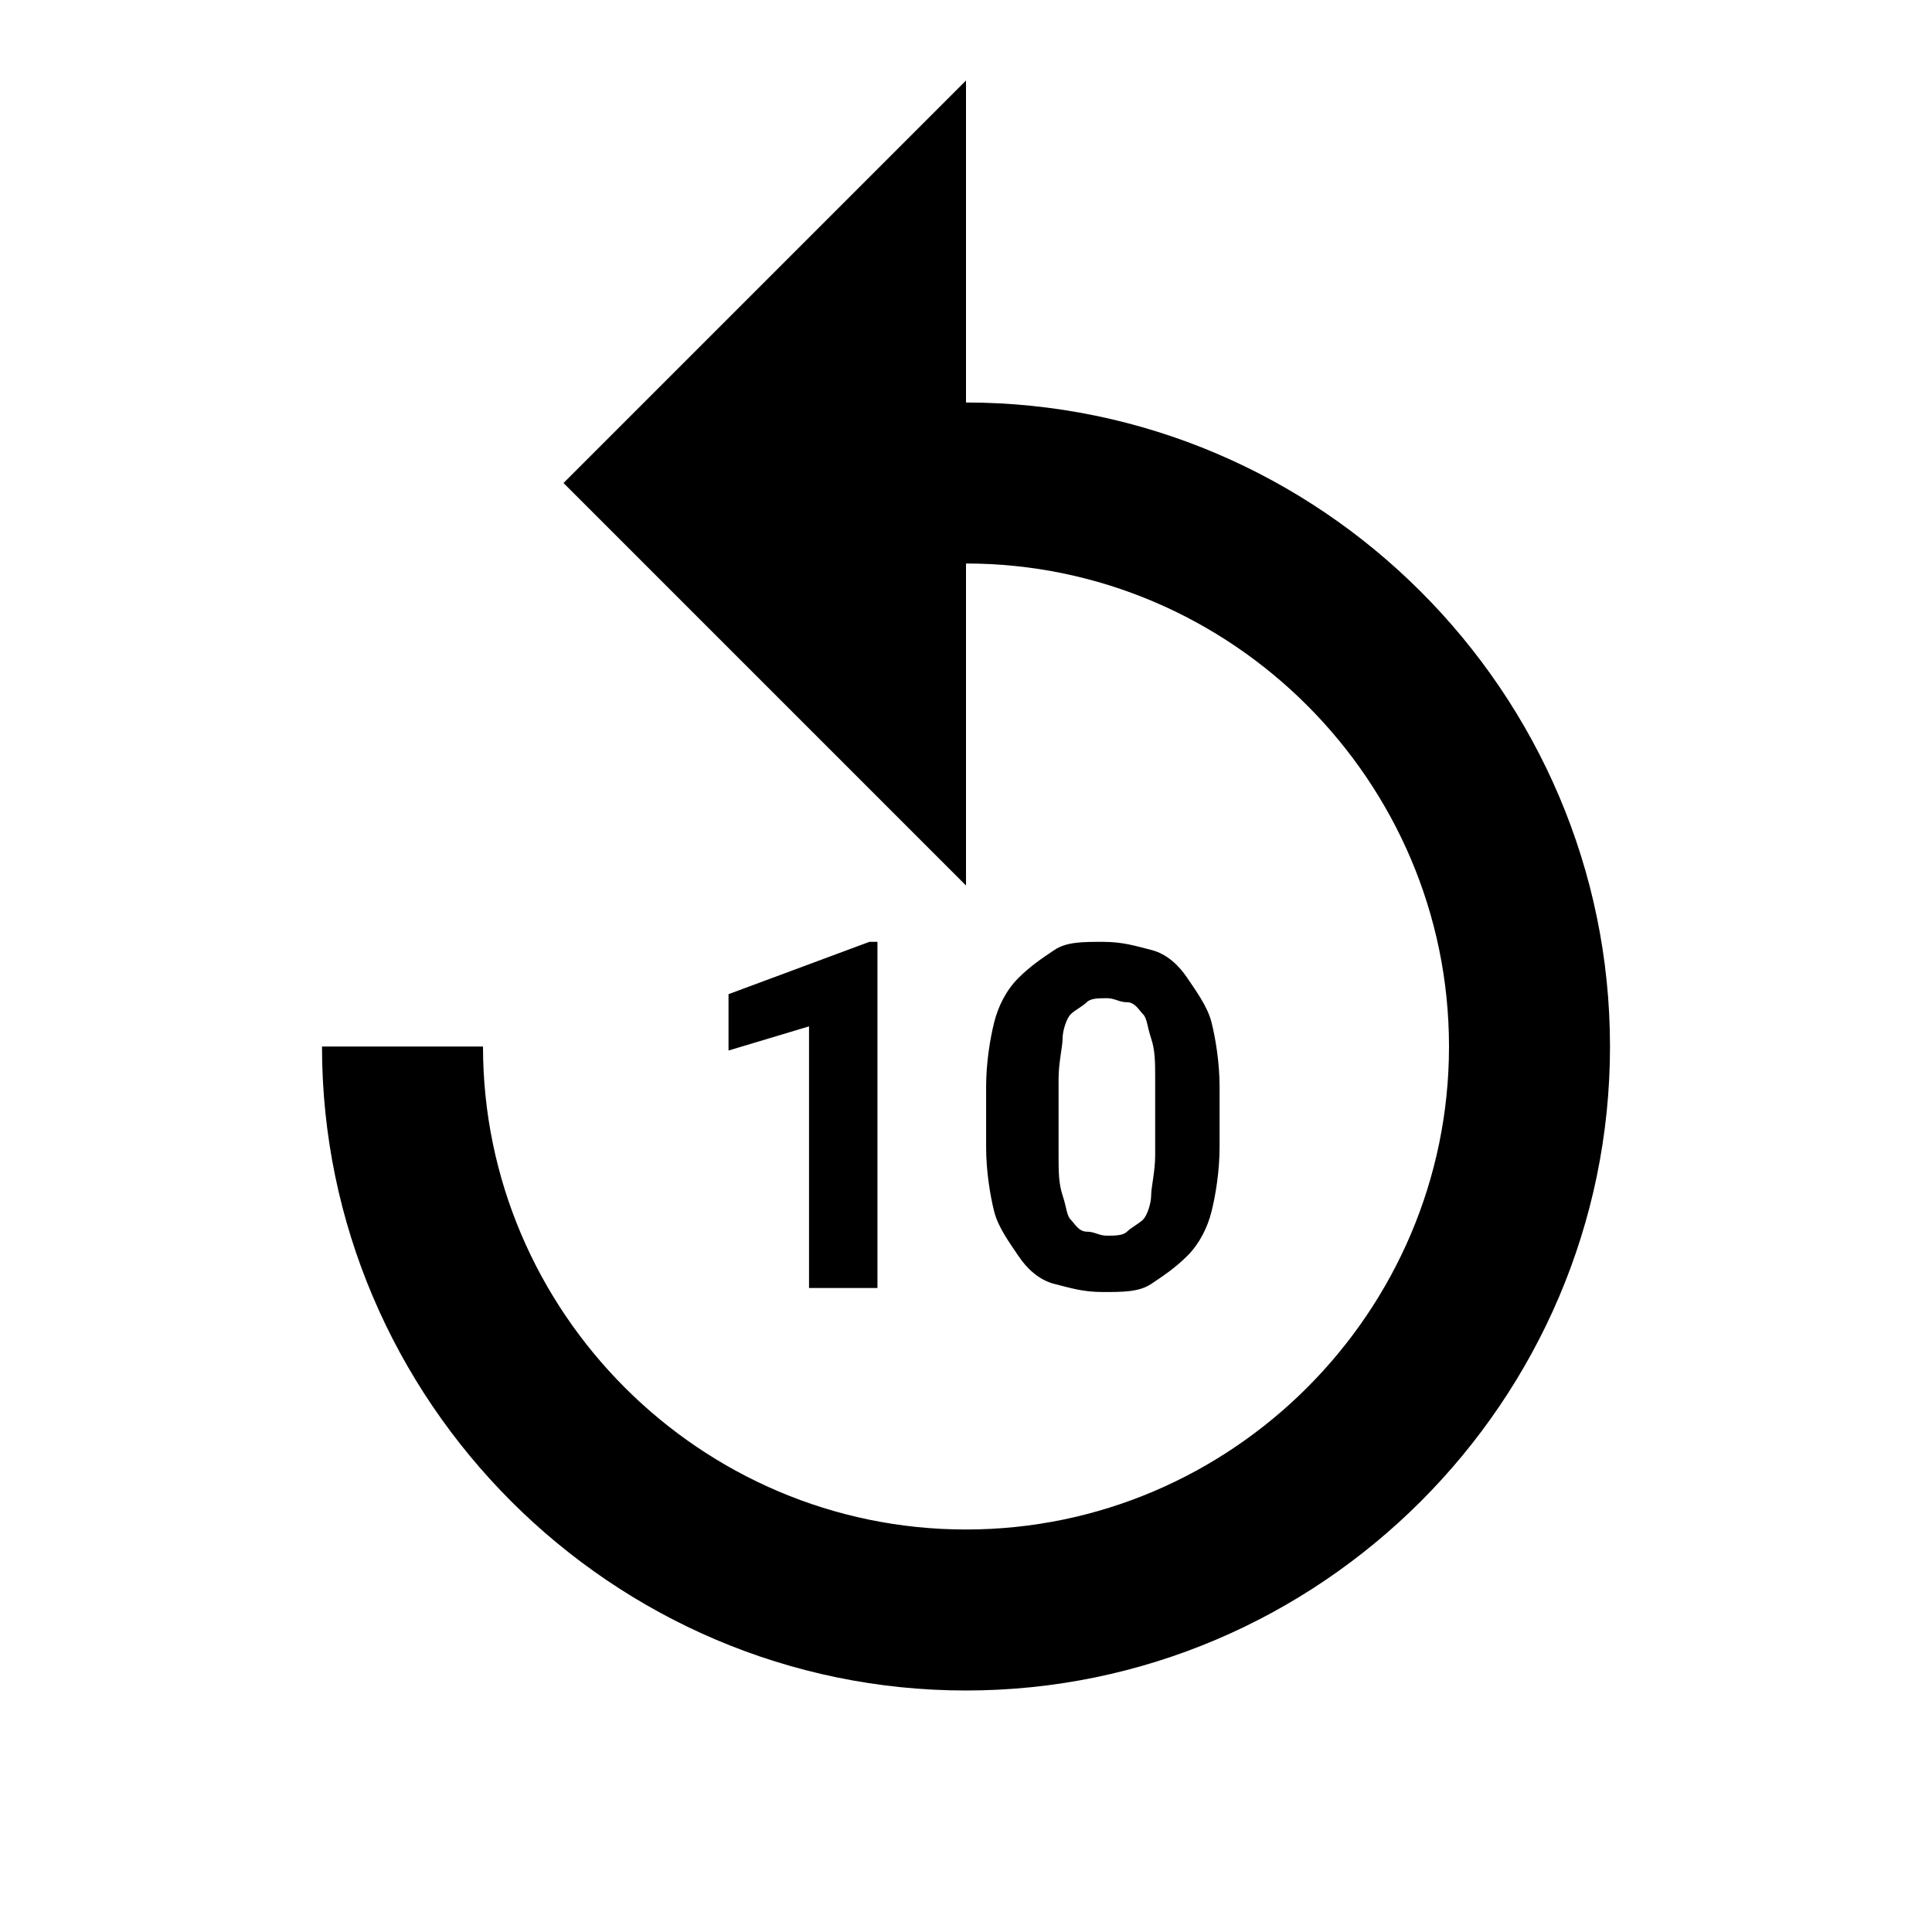
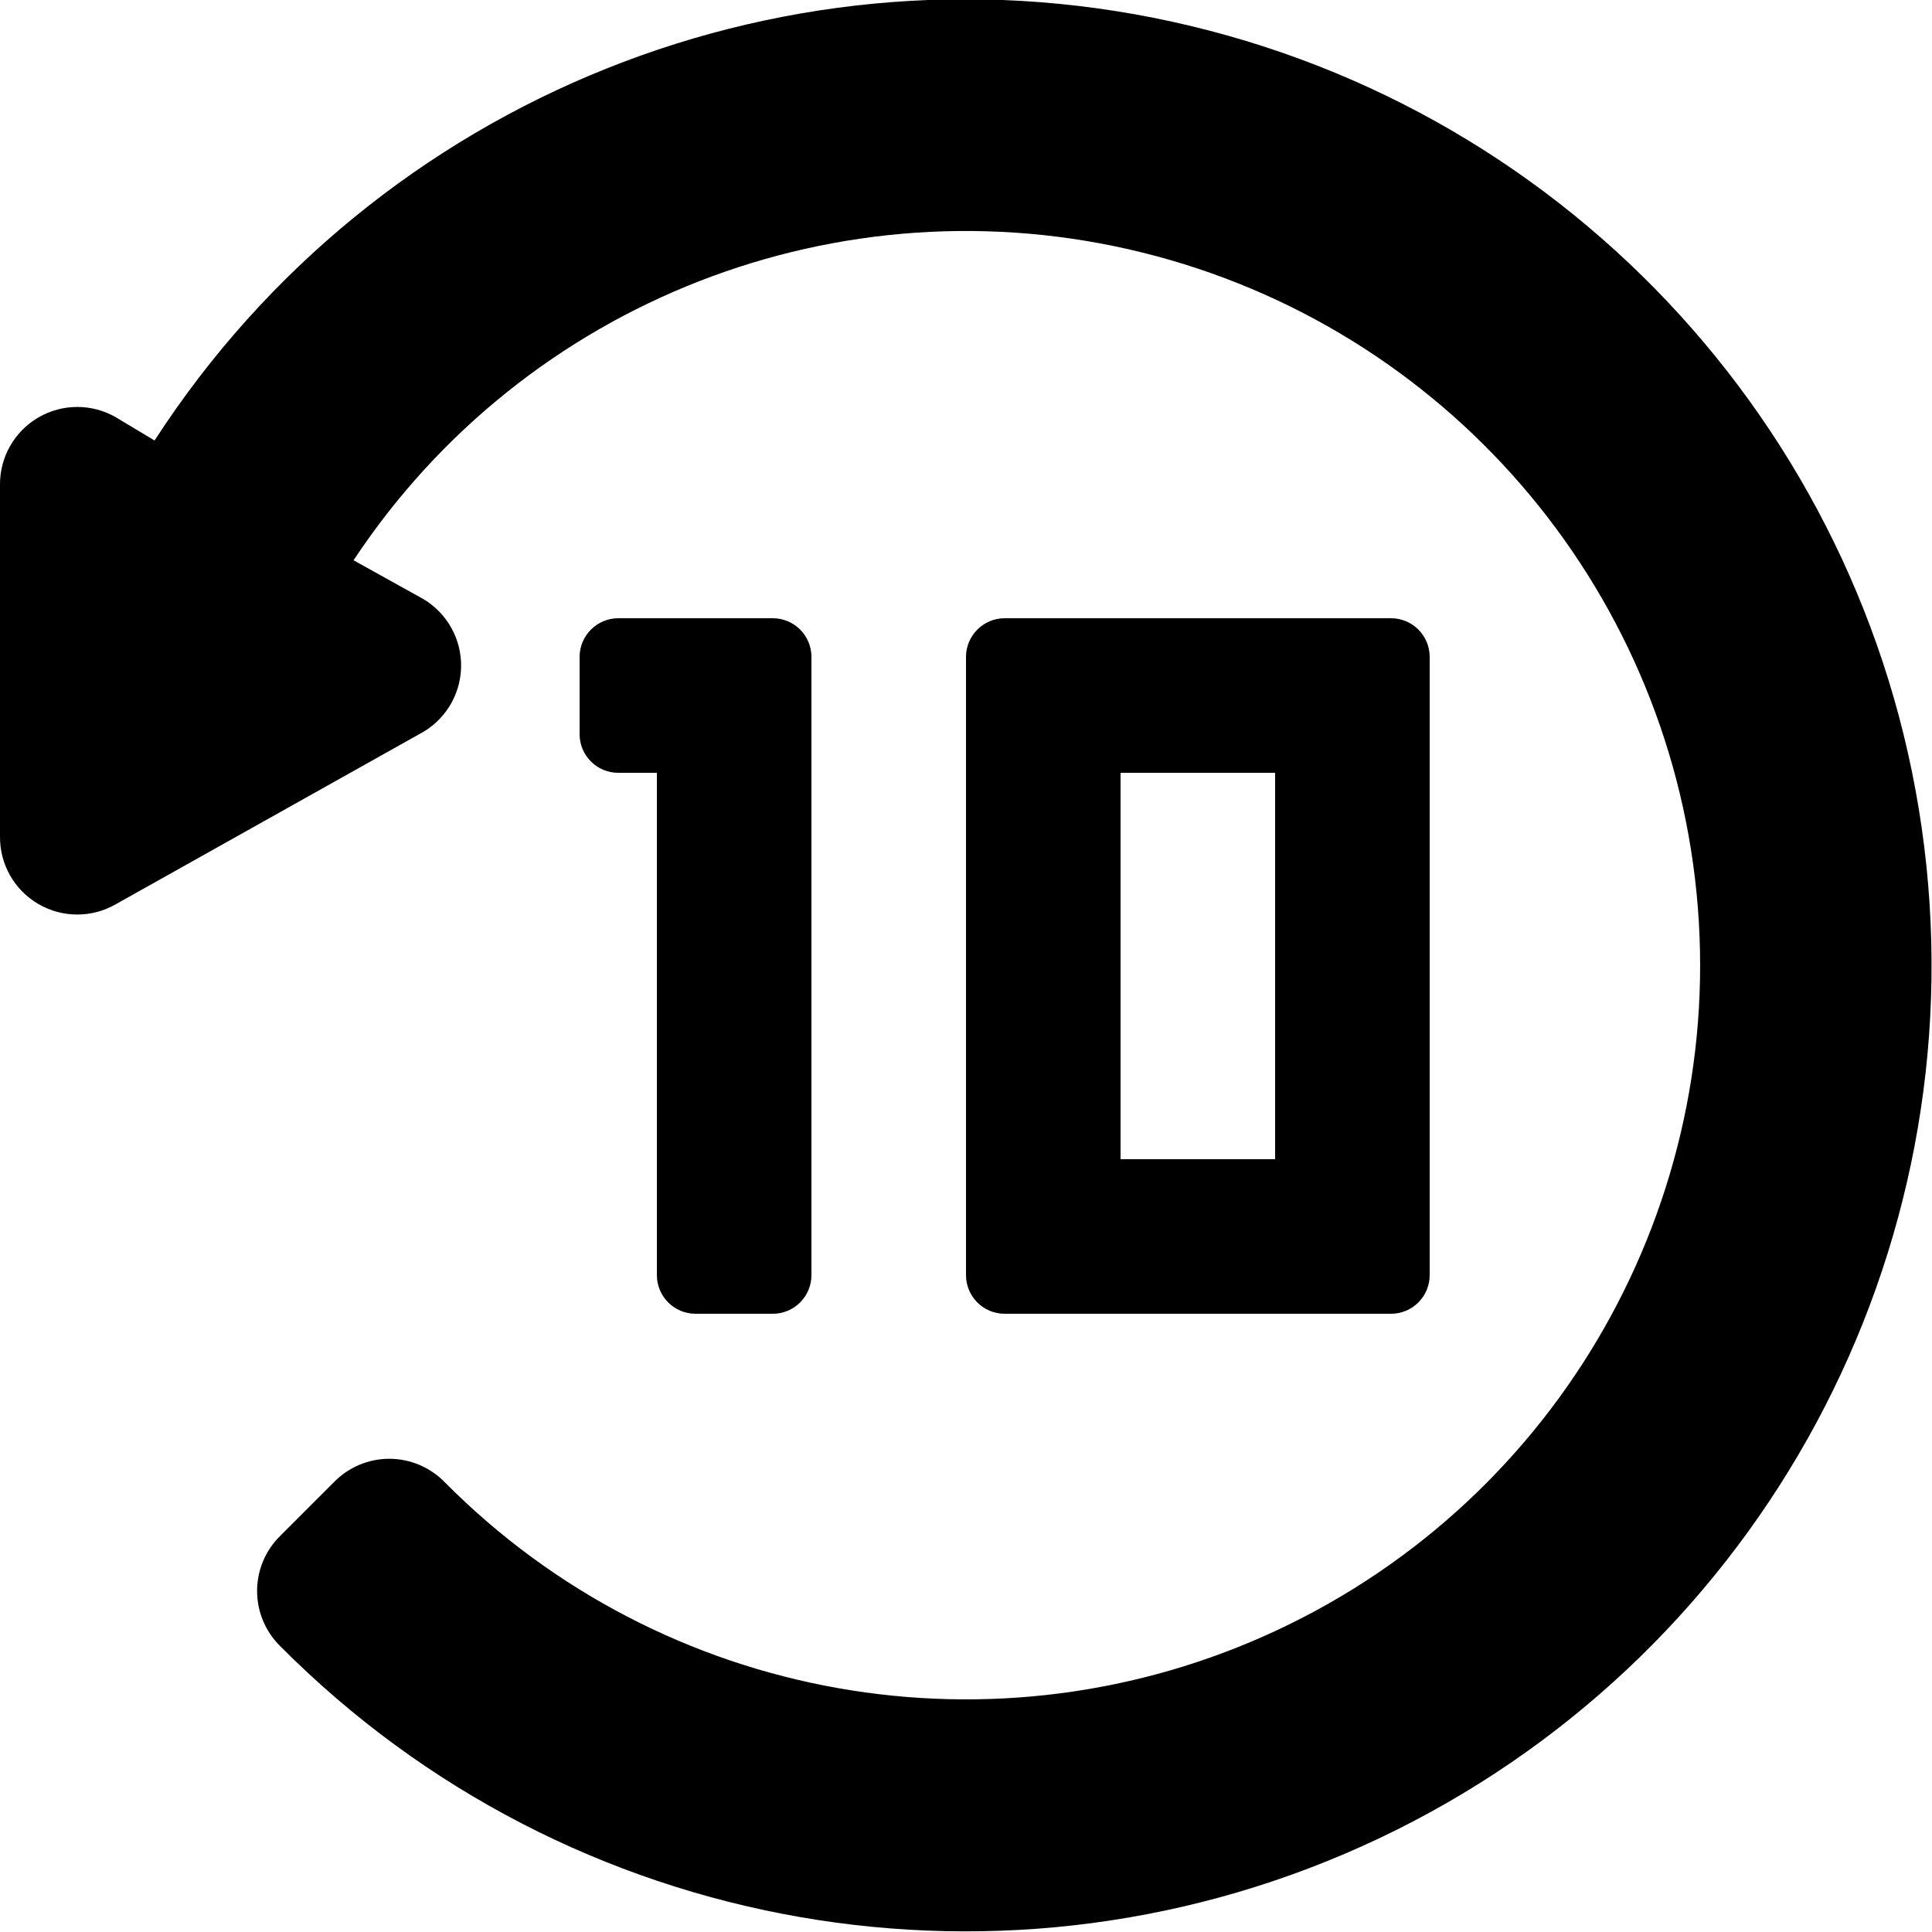
- <svg xmlns="http://www.w3.org/2000/svg" width="48" height="48">
-   <path d="M24 10V2L14 12l10 10v-8c6.6 0 12 5.4 12 12s-5.4 12-12 12-12-5.4-12-12H8c0 8.8 7.2 16 16 16s16-7.2 16-16-7.2-16-16-16zm-2.2 22h-1.7v-6.5l-2 .6v-1.4l3.5-1.3h.2V32zm8.5-3.5c0 .6-.1 1.2-.2 1.6s-.3.8-.6 1.1-.6.5-.9.7-.7.2-1.2.2-.8-.1-1.2-.2-.7-.4-.9-.7-.5-.7-.6-1.1-.2-1-.2-1.6V27c0-.6.1-1.2.2-1.6s.3-.8.6-1.1.6-.5.9-.7.7-.2 1.2-.2.8.1 1.2.2.7.4.9.7.5.7.6 1.1.2 1 .2 1.6v1.5zm-1.6-1.7c0-.4 0-.7-.1-1s-.1-.5-.2-.6-.2-.3-.4-.3-.3-.1-.5-.1-.4 0-.5.1-.3.2-.4.3-.2.4-.2.6-.1.6-.1 1v1.9c0 .4 0 .7.1 1s.1.5.2.6.2.3.4.3.3.1.5.1.4 0 .5-.1.3-.2.4-.3.2-.4.2-.6.1-.6.1-1v-1.9z" />
+ <svg xmlns="http://www.w3.org/2000/svg" viewBox="0 0 100 100" fill-rule="evenodd" clip-rule="evenodd" stroke-linejoin="round" stroke-miterlimit="1.4" class="PlayerSeekBackwardButton-icon">
+   <path d="M18.3 29A38 38 0 1 1 23 76.7a4 4 0 0 0-5.7 0l-2.8 2.8a4 4 0 0 0 0 5.7A50 50 0 1 0 8 22.8l-2-1.2a4 4 0 0 0-6 3.5v18.2a4 4 0 0 0 6 3.5L21.7 38a4 4 0 0 0 .2-7L18.3 29zM42 66a2 2 0 0 1-2 2h-4a2 2 0 0 1-2-2V40h-2a2 2 0 0 1-2-2v-4c0-1.1.9-2 2-2h8a2 2 0 0 1 2 2v32zm32 0a2 2 0 0 1-2 2H52a2 2 0 0 1-2-2V34c0-1.1.9-2 2-2h20a2 2 0 0 1 2 2v32zm-8-26h-8v20h8V40z" />
</svg>
